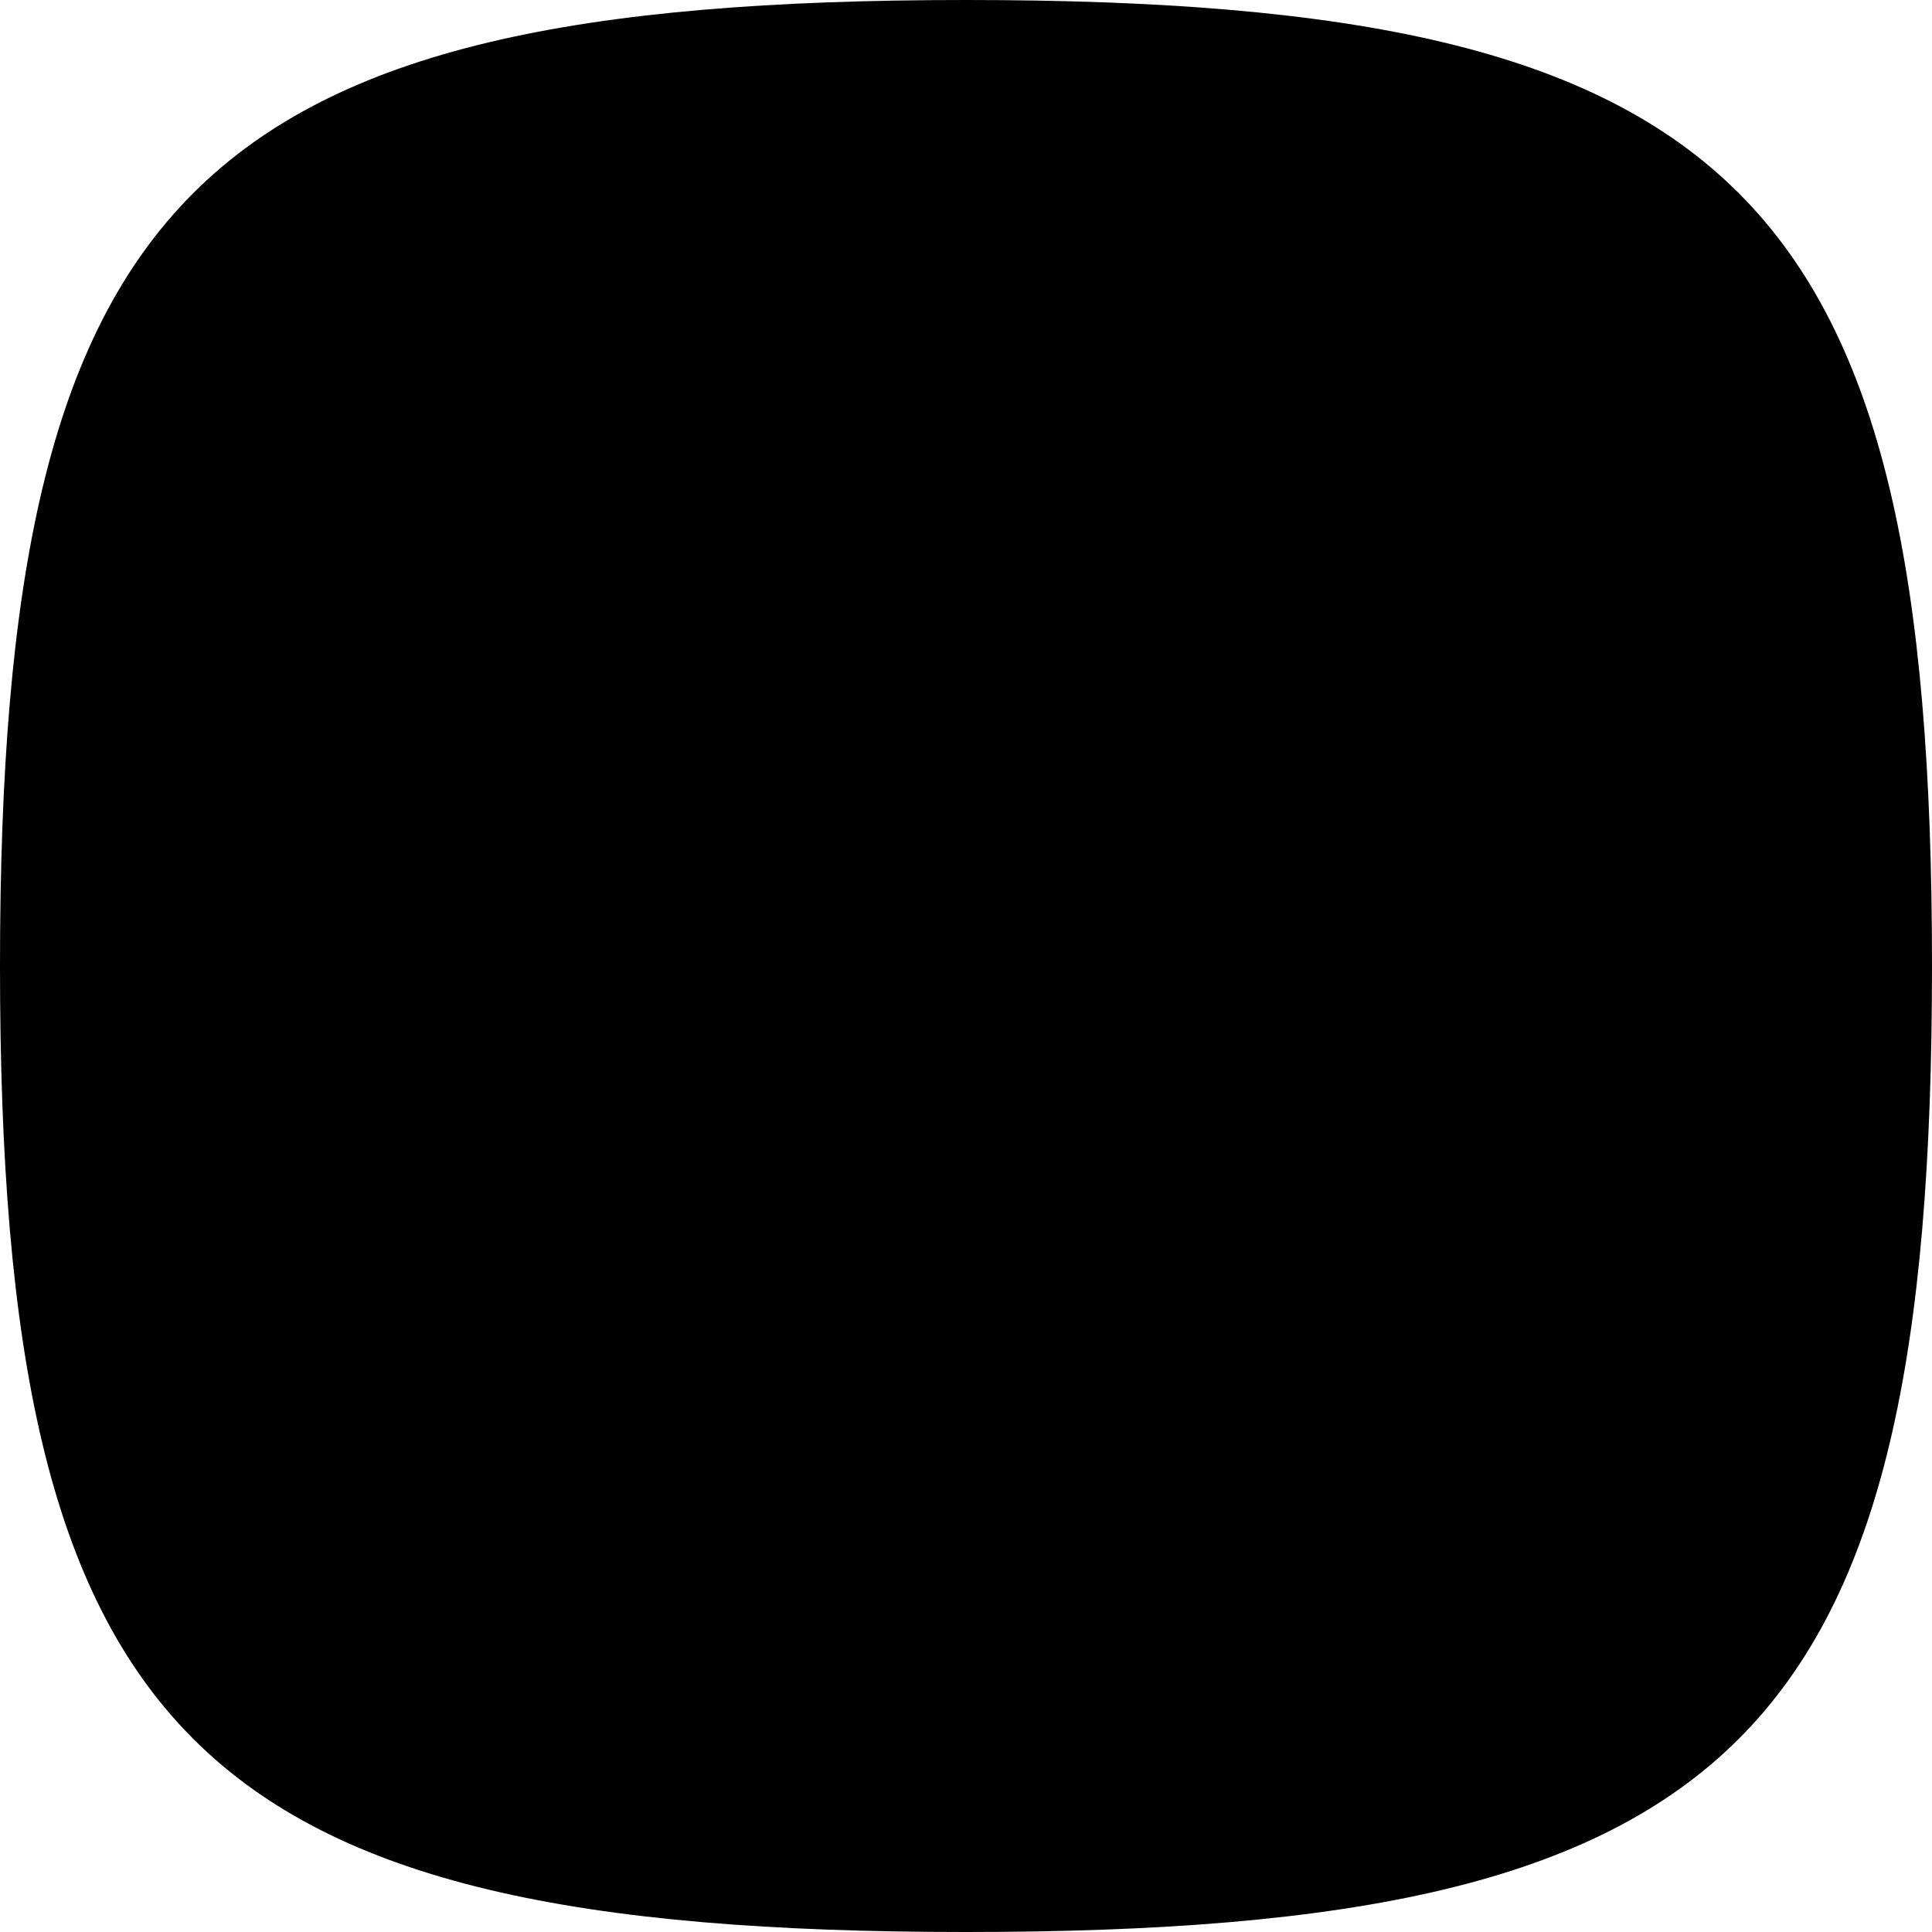
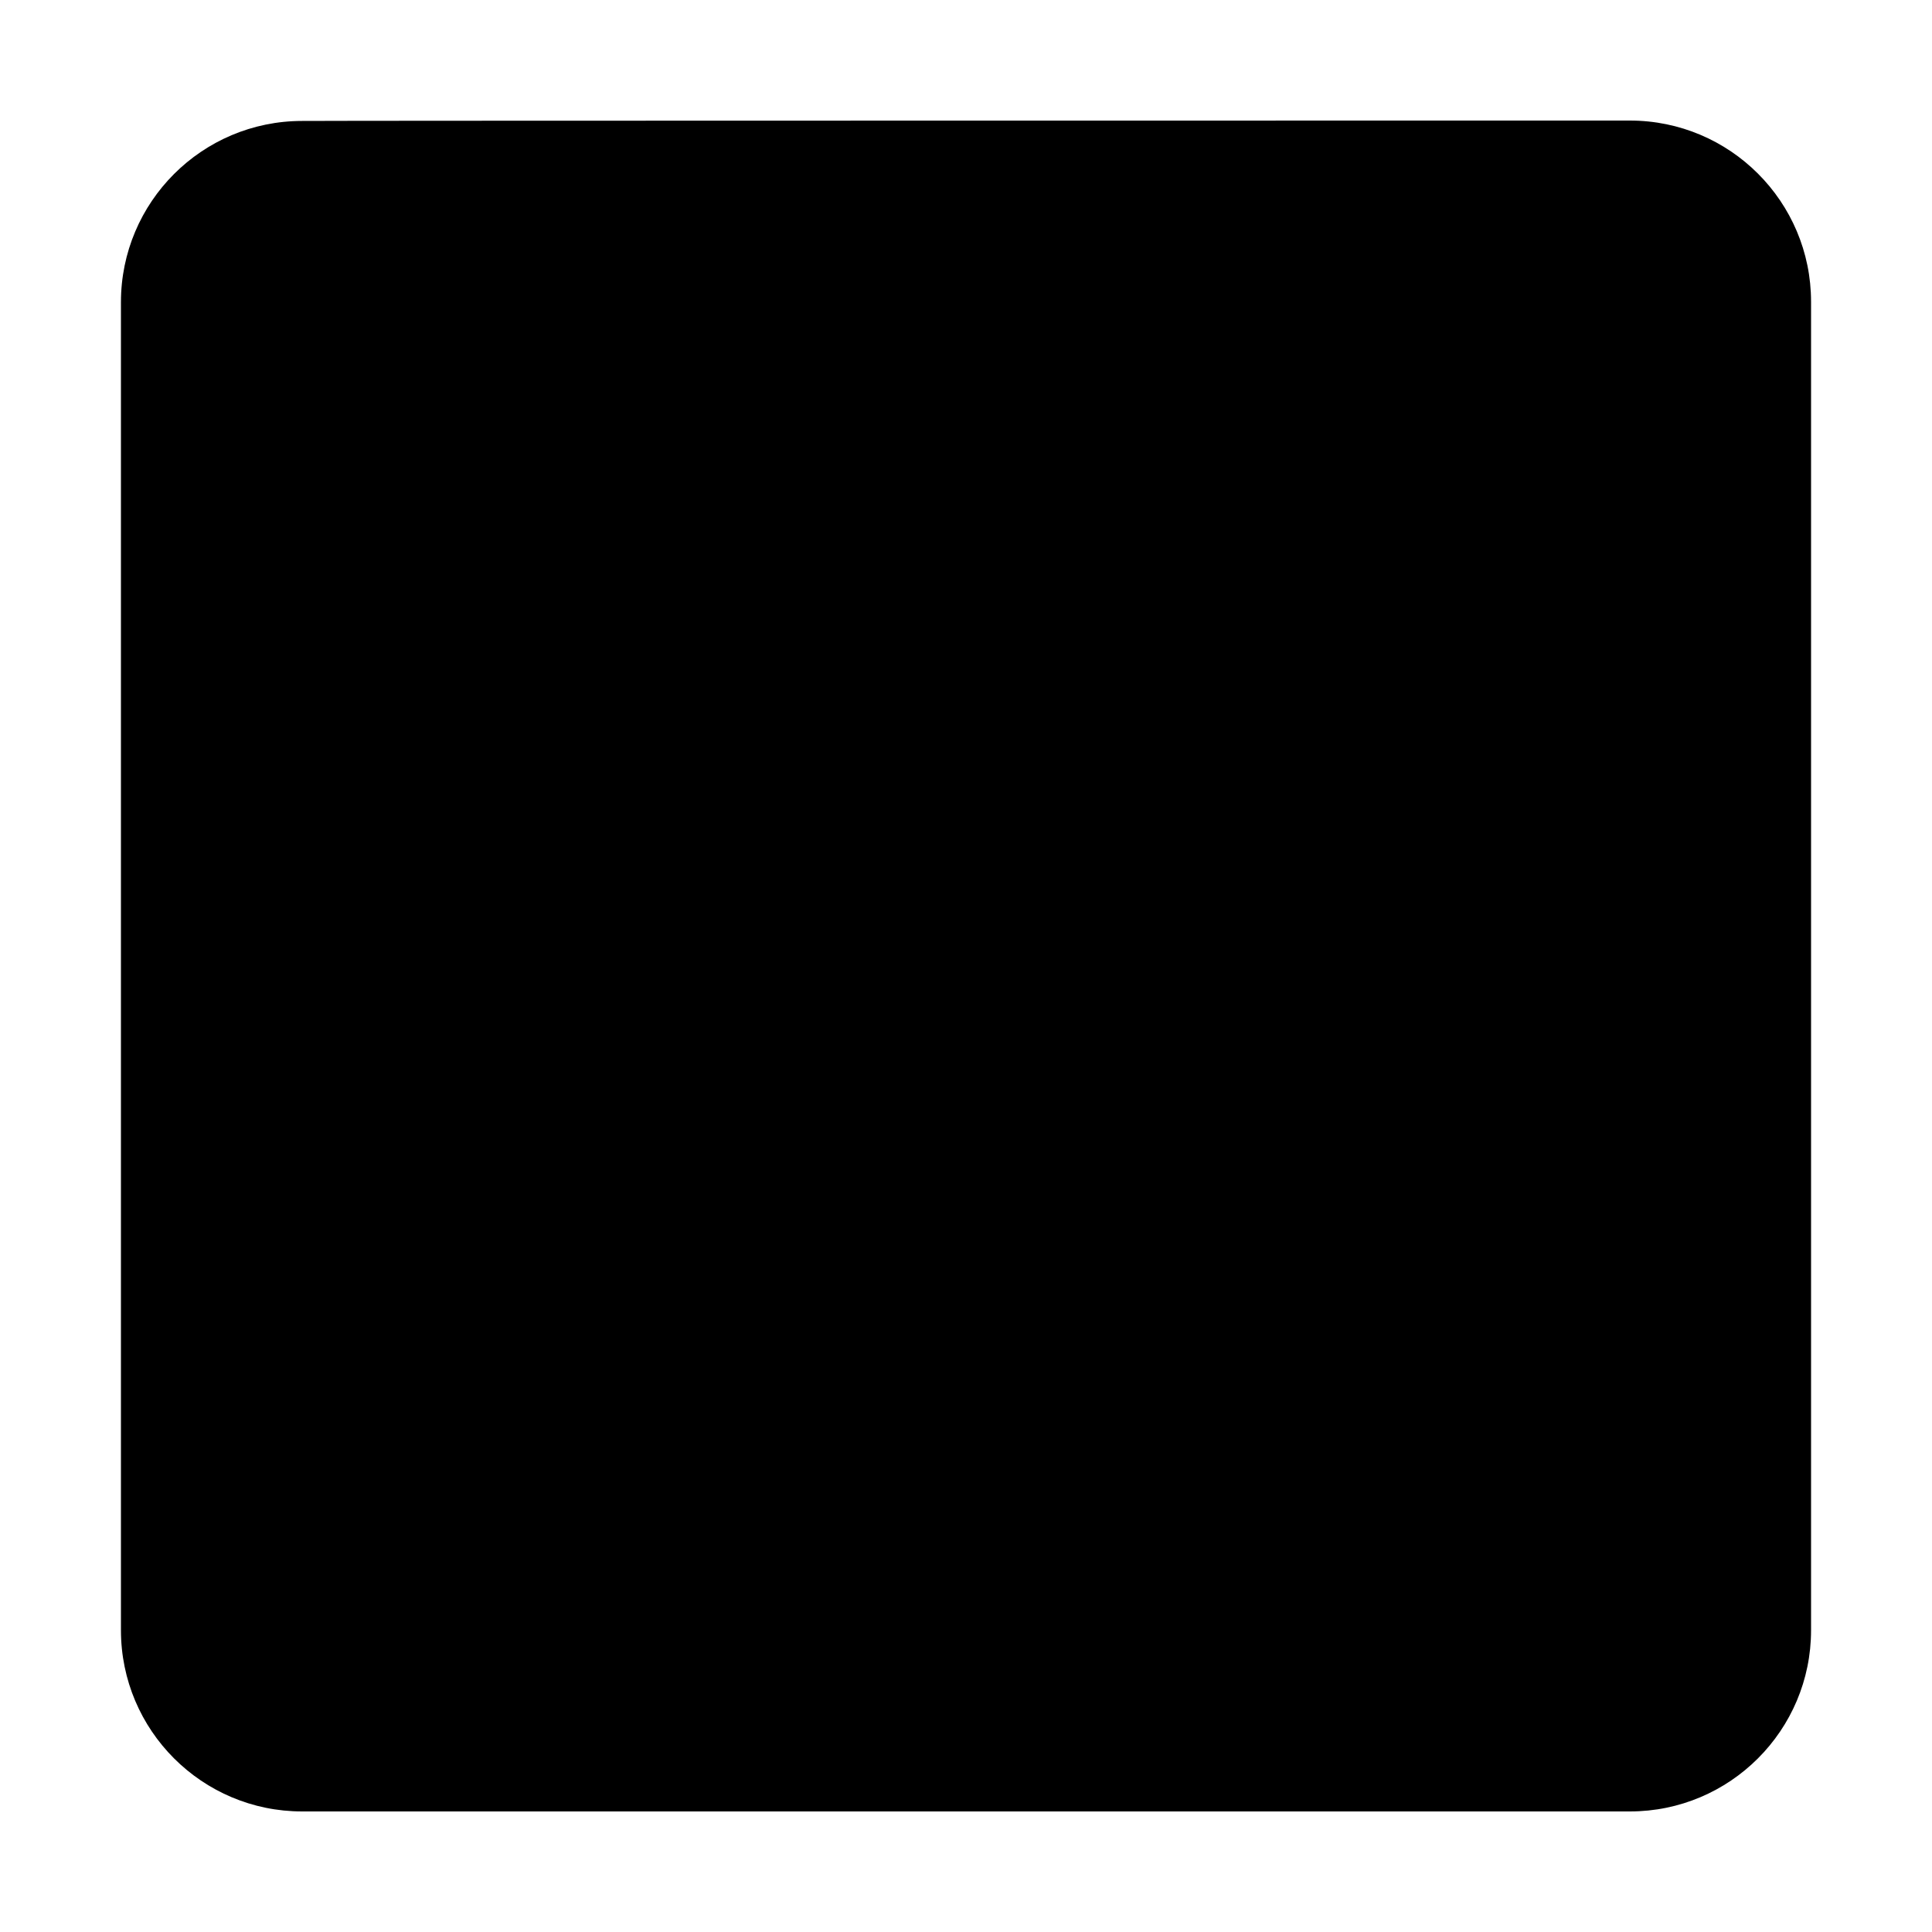
<svg xmlns="http://www.w3.org/2000/svg" viewBox="0 0 500 500">
-   <path class="squircle-shape" fill="currentColor" d="M250,0C50,0,0,50,0,250S50,500,250,500s250-50,250-250S450,0,250,0Z" />
-   <path class="tomahawk-top" fill="none" d="M363.272,233.951l-13.426,76.466a102.236,102.236,0,0,0-97.068,71.219h-79.09A179.166,179.166,0,0,1,350.154,233.488C354.63,233.488,358.951,233.642,363.272,233.951Z" />
-   <polygon class="tomahawk-bottom" fill="none" points="383.642 118.827 370.139 195.062 208.256 195.062 111.111 118.827 383.642 118.827" />
+   <path class="squircle-shape" fill="currentColor" d="M421.8 31.2c25.9 0 46.9 21 46.9 46.9v343.8c0 25.9-21 46.9-46.9 46.9H78.2c-25.9 0-46.9-21-46.9-46.9V78.2c0-25.9 21-46.9 46.9-46.9 0-.1 343.6-.1 343.6-.1z" />
+   <path class="tomahawk-top" fill="currentColor" d="M394.4 108.3H100l104.9 82.4h174.8z" />
+   <path class="tomahawk-bottom" fill="currentColor" d="M358.1 232.1c-94 0-174.4 67.4-190.6 160H253c14.5-45.7 56.9-76.8 104.9-76.9l14.5-82.6c-4.7-.2-9.4-.5-14.3-.5z" />
</svg>
